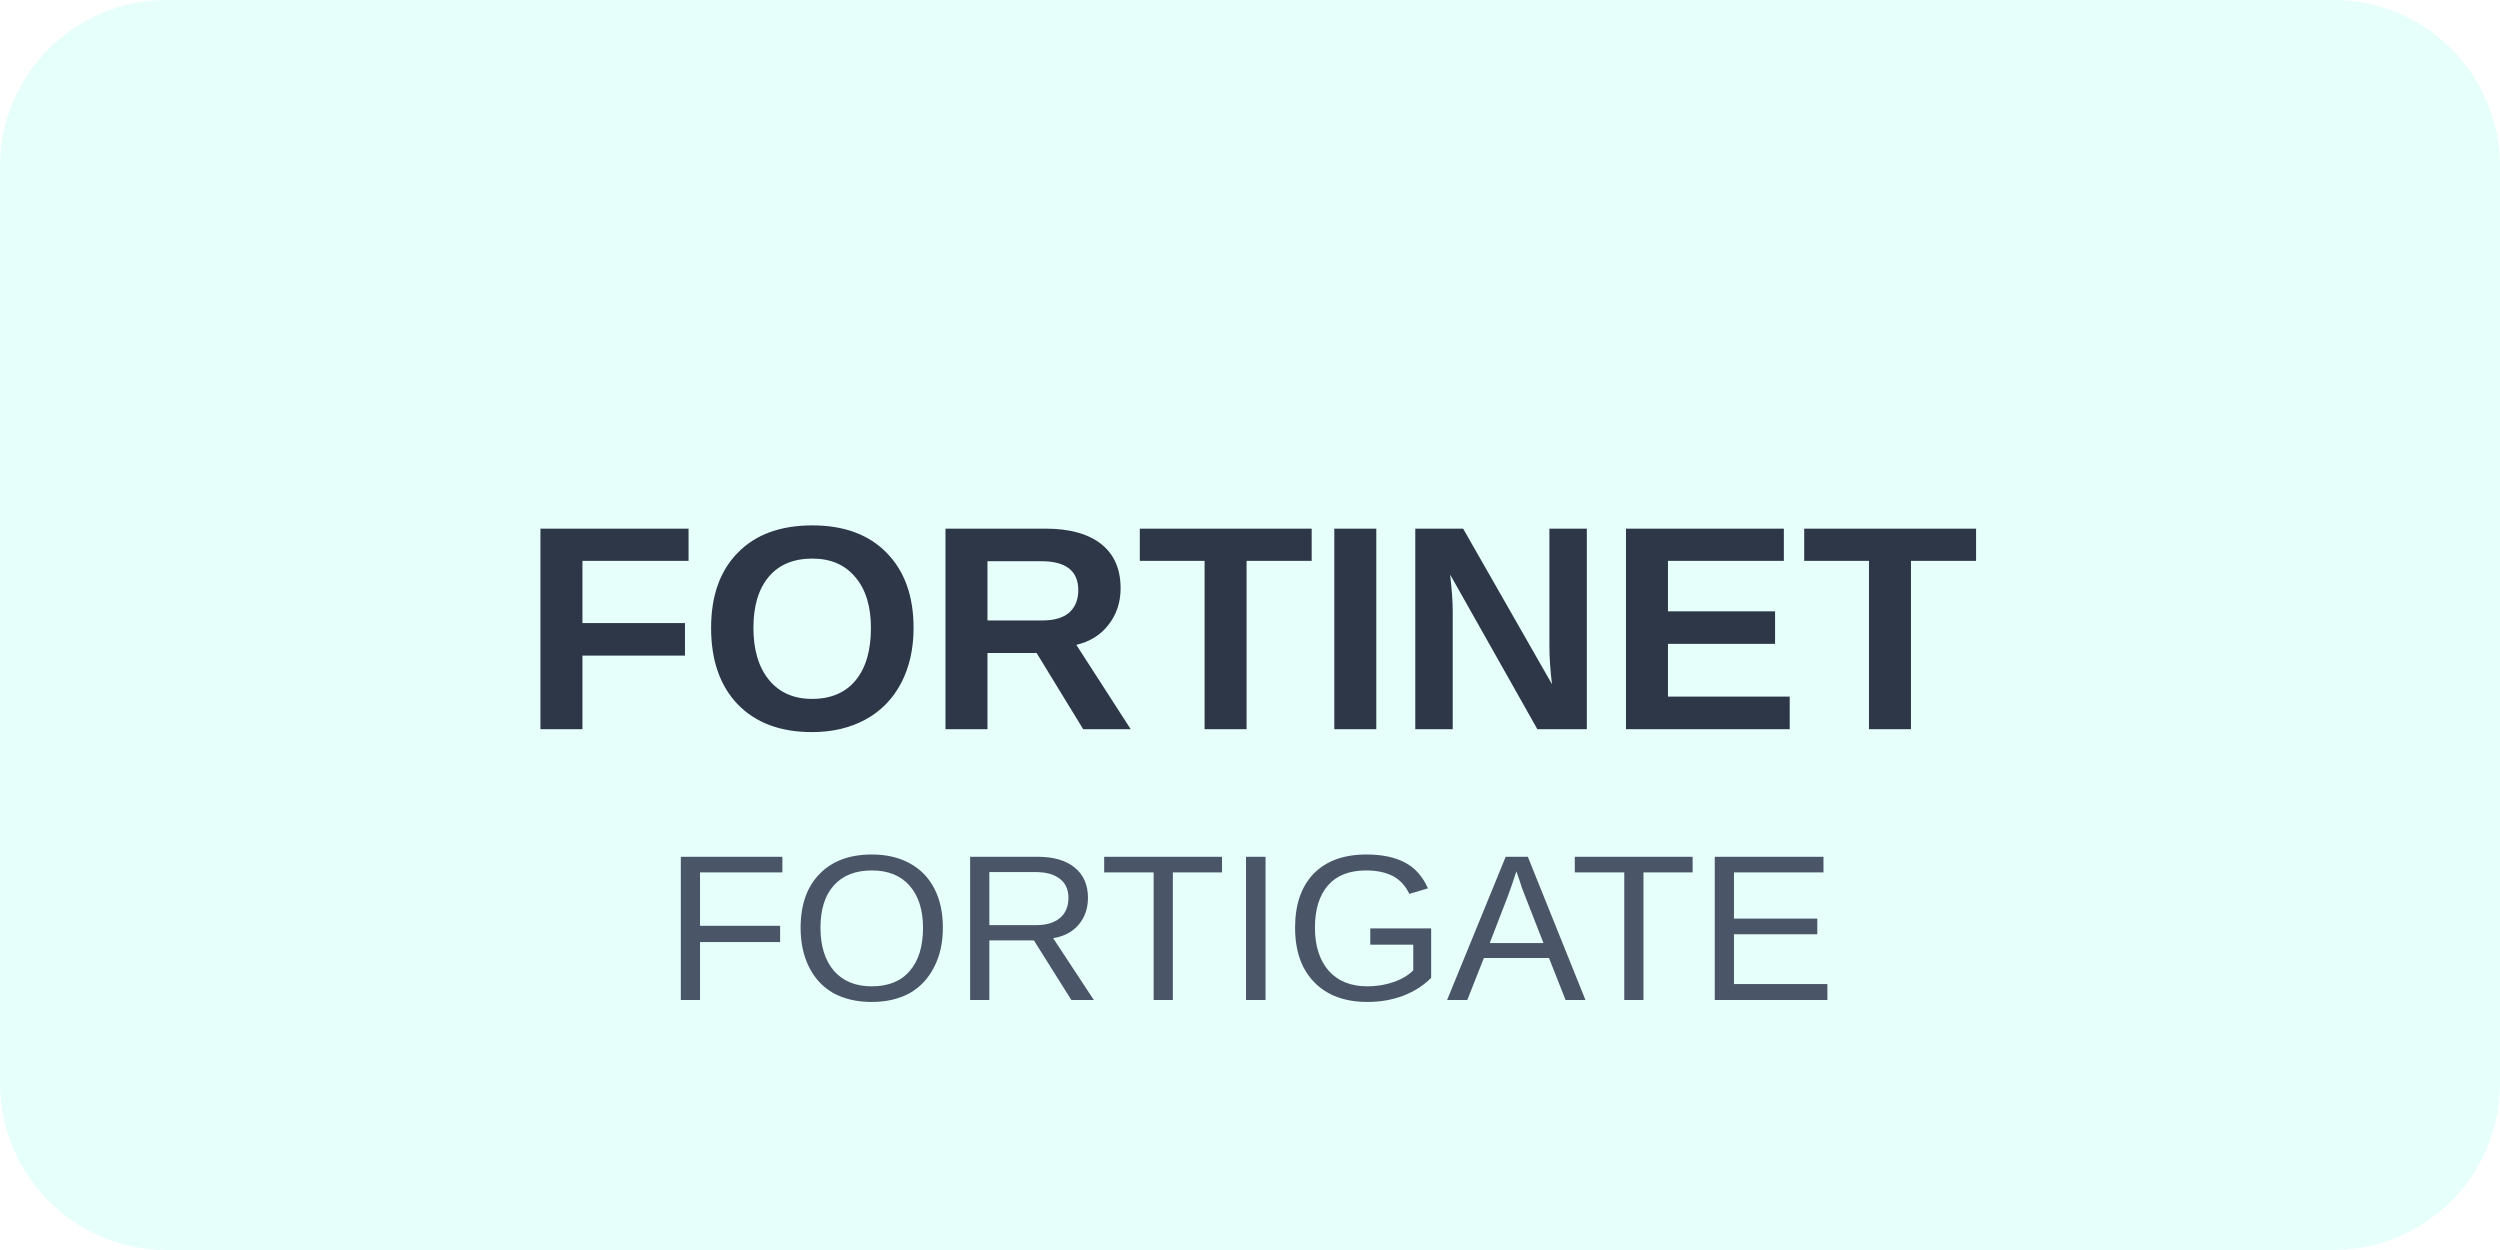
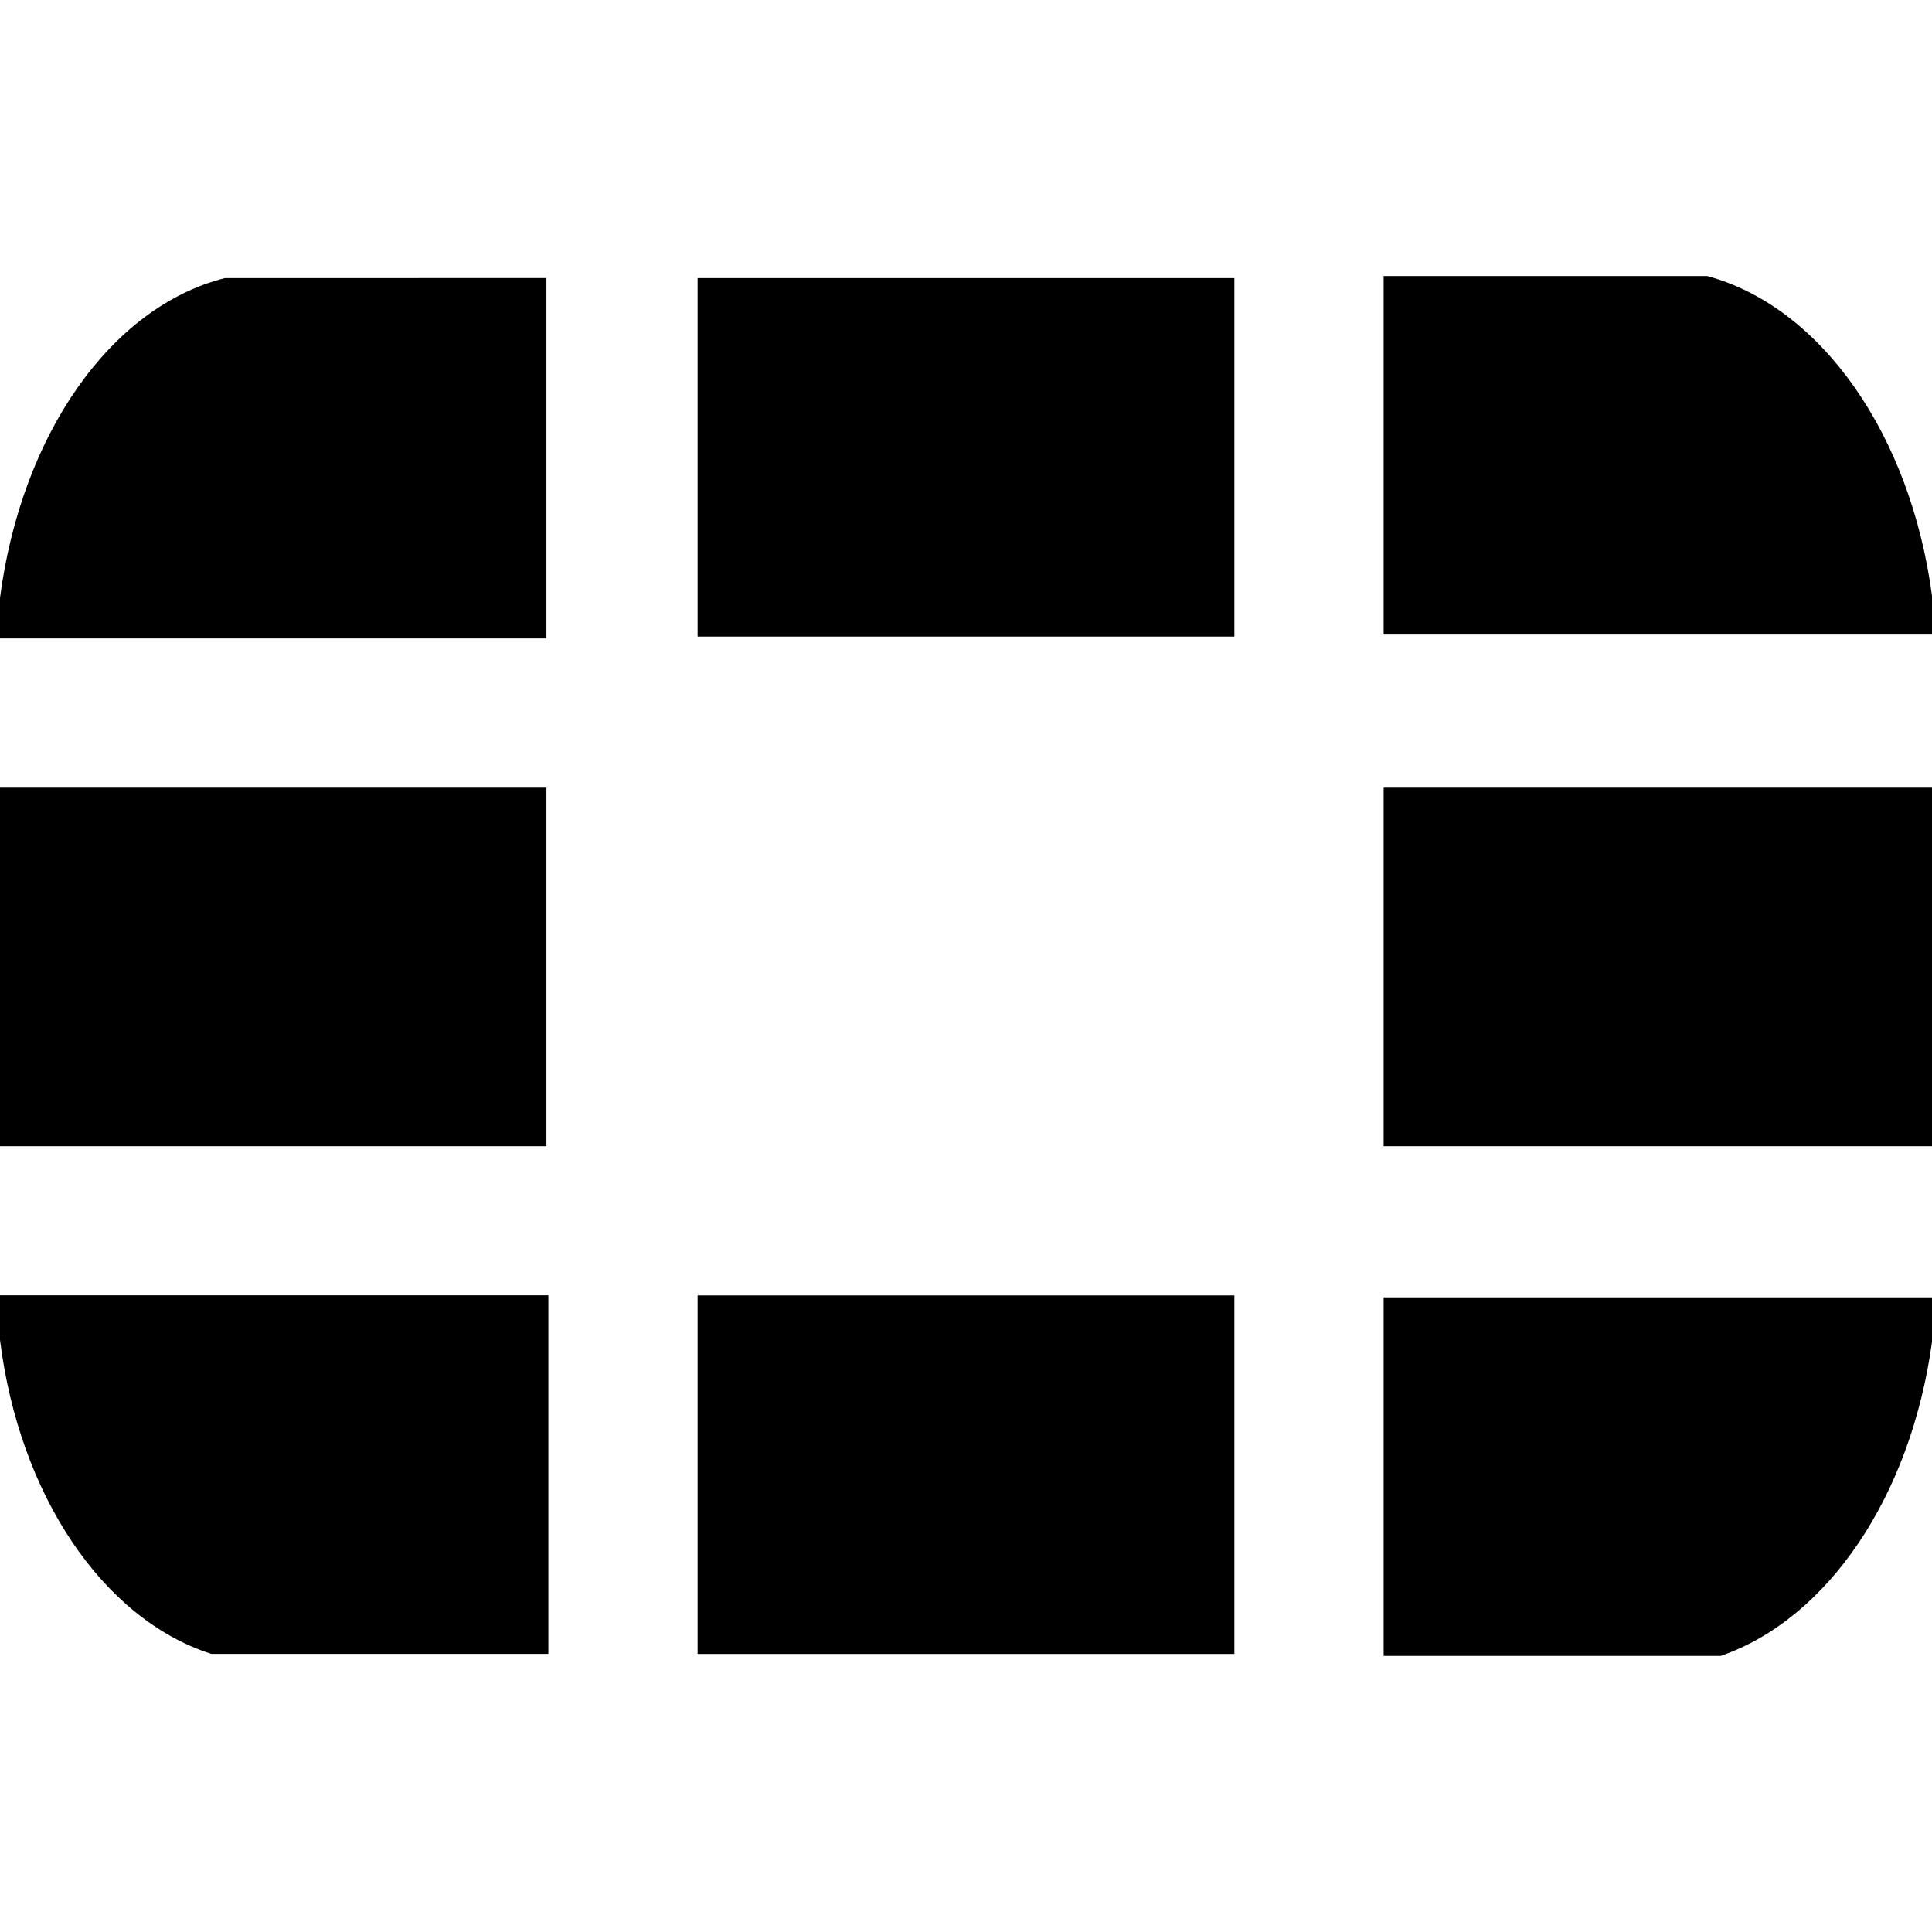
- <svg xmlns="http://www.w3.org/2000/svg" width="120" height="60" viewBox="0 0 120 60">
-   <rect width="120" height="60" fill="#e6fffa" rx="8" />
-   <text x="60" y="35" font-family="Arial, sans-serif" font-size="14" font-weight="bold" text-anchor="middle" fill="#2d3748">FORTINET</text>
-   <text x="60" y="48" font-family="Arial, sans-serif" font-size="10" text-anchor="middle" fill="#4a5568">FORTIGATE</text>
+ <svg xmlns="http://www.w3.org/2000/svg" role="img" viewBox="0 0 24 24">
+   <path d="M0 9.785h6.788v4.454H0zm8.666-6.33h6.668v4.453H8.666zm0 12.637h6.668v4.454H8.666zm8.522-6.307H24v4.454h-6.812zM2.792 3.455C1.372 3.814.265 5.404 0 7.425v.506h6.788V3.454zM0 16.091v.554c.24 1.926 1.276 3.466 2.624 3.9h4.188v-4.454zm24-8.184v-.506c-.265-1.998-1.372-3.587-2.792-3.972h-4.02v4.454H24zM21.376 20.57c1.324-.458 2.36-1.974 2.624-3.9v-.554h-6.812v4.454Z" />
</svg>
